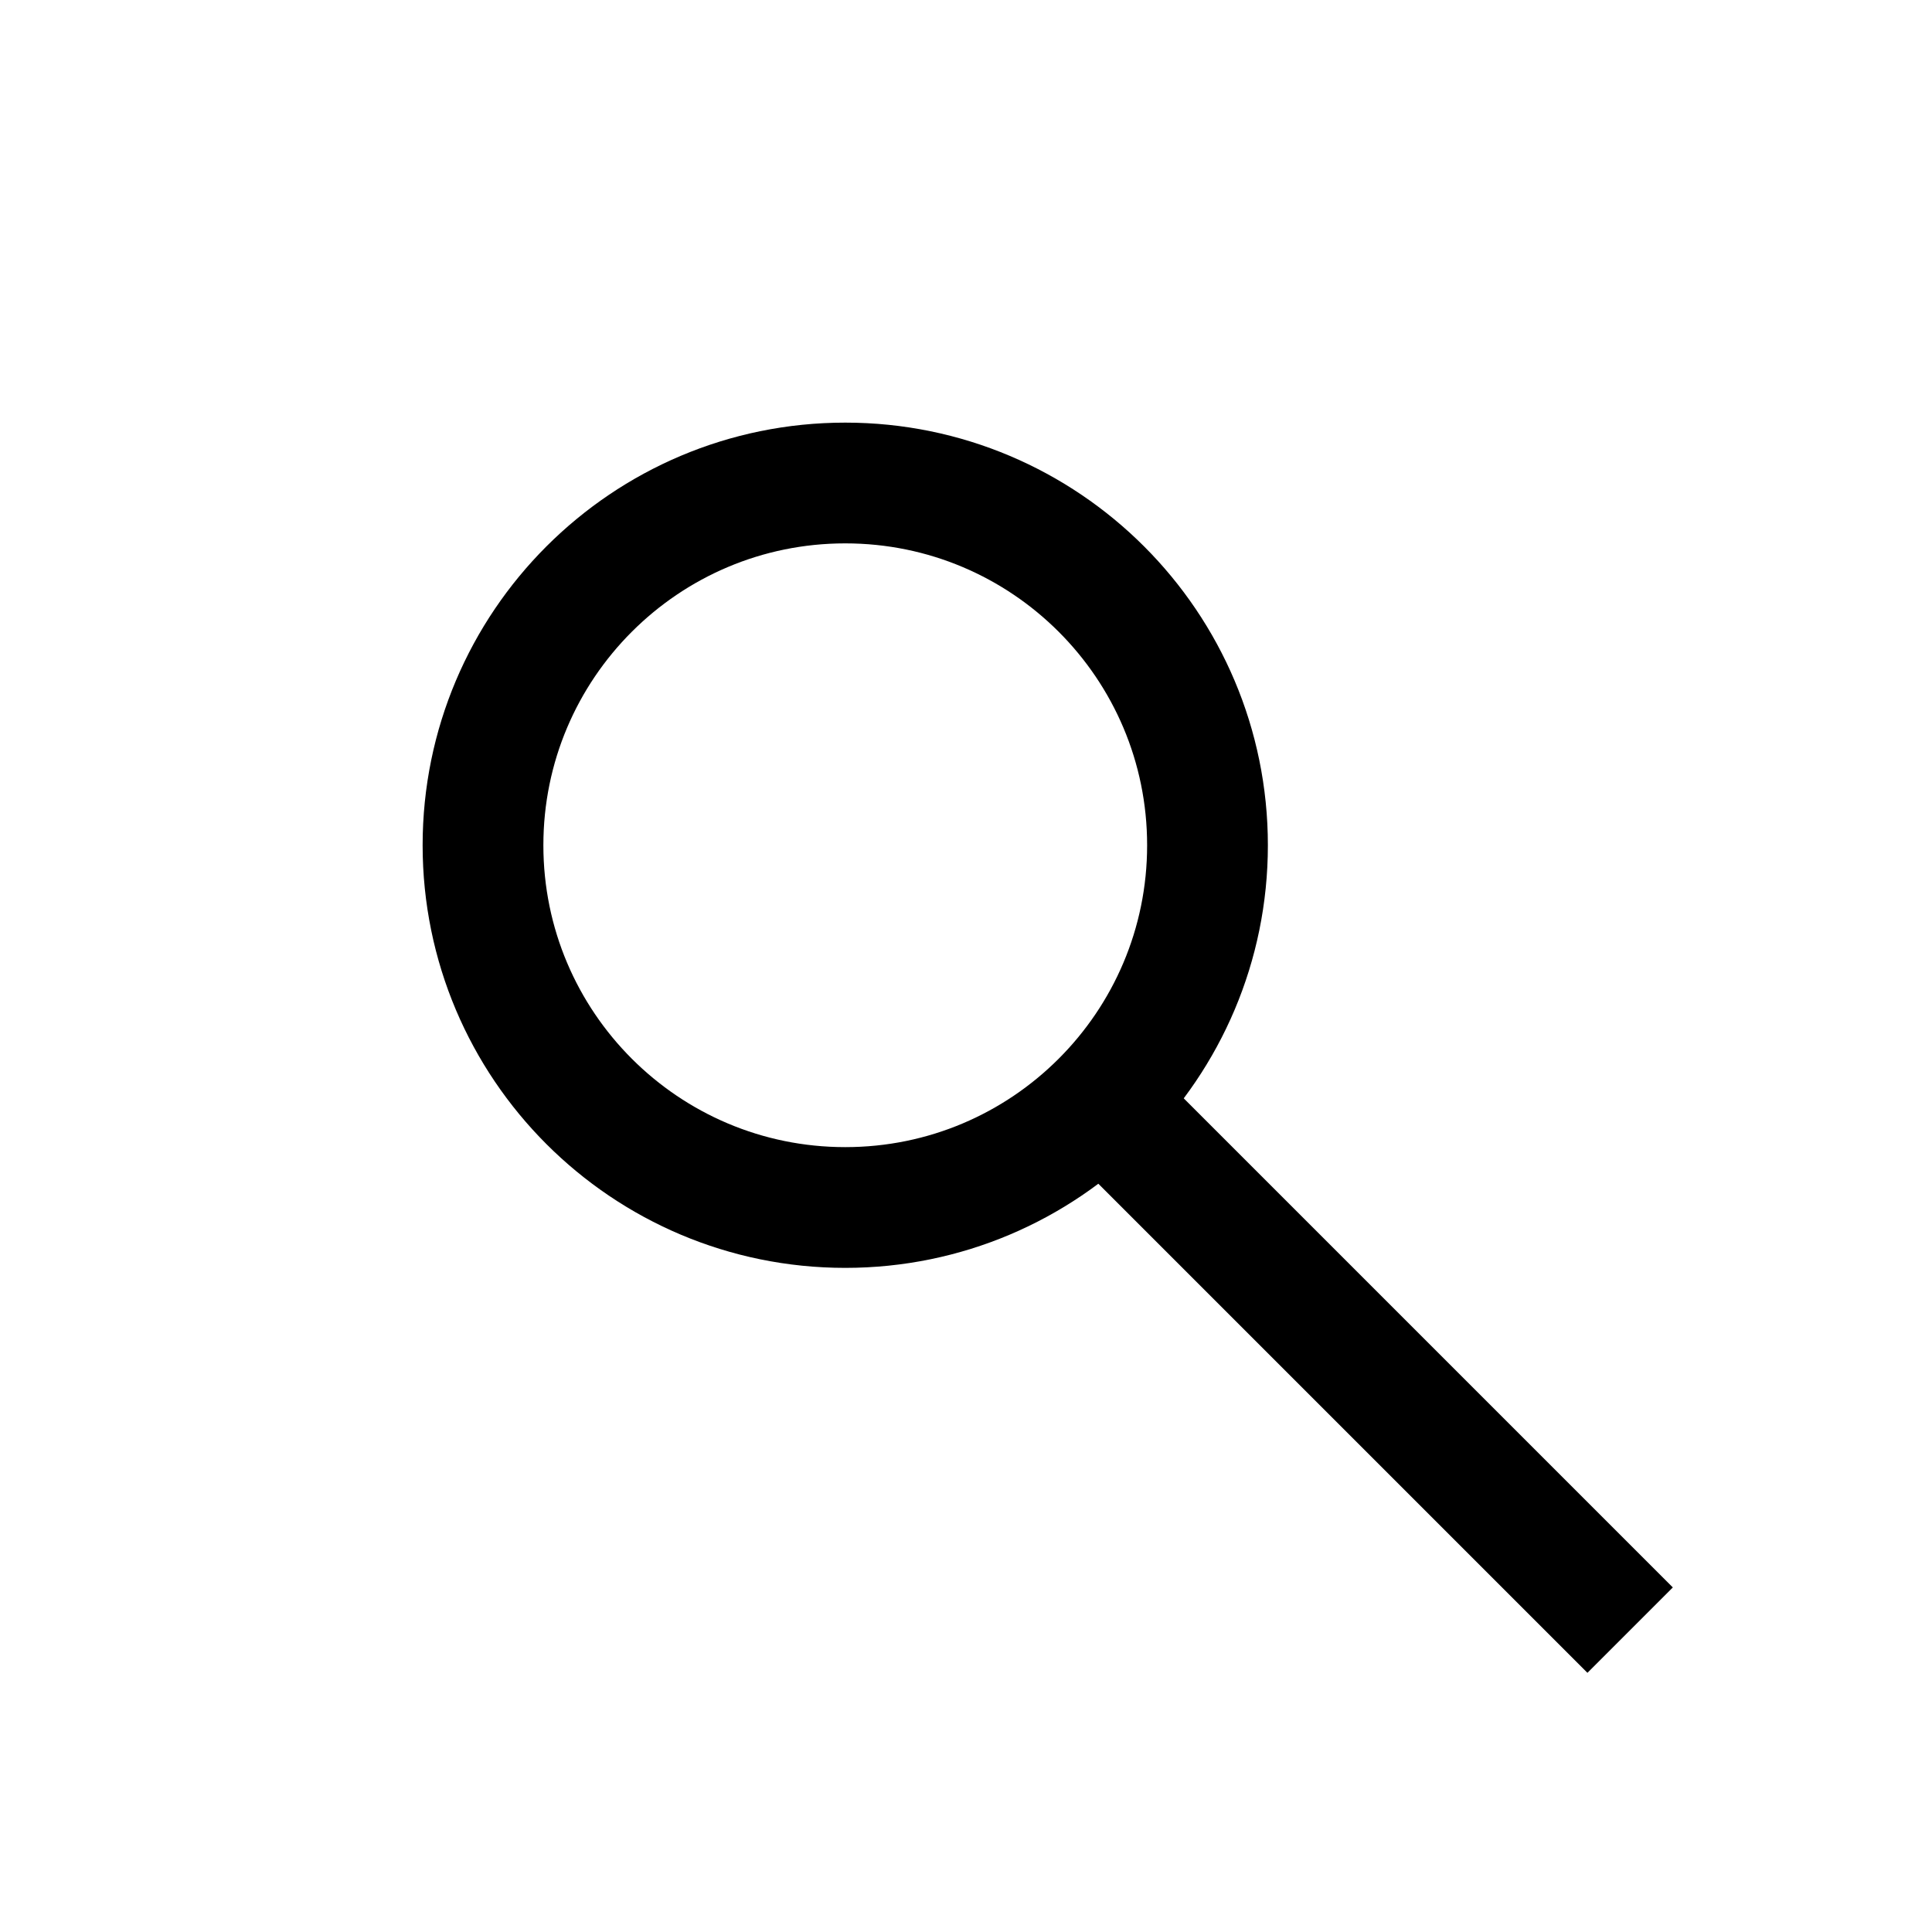
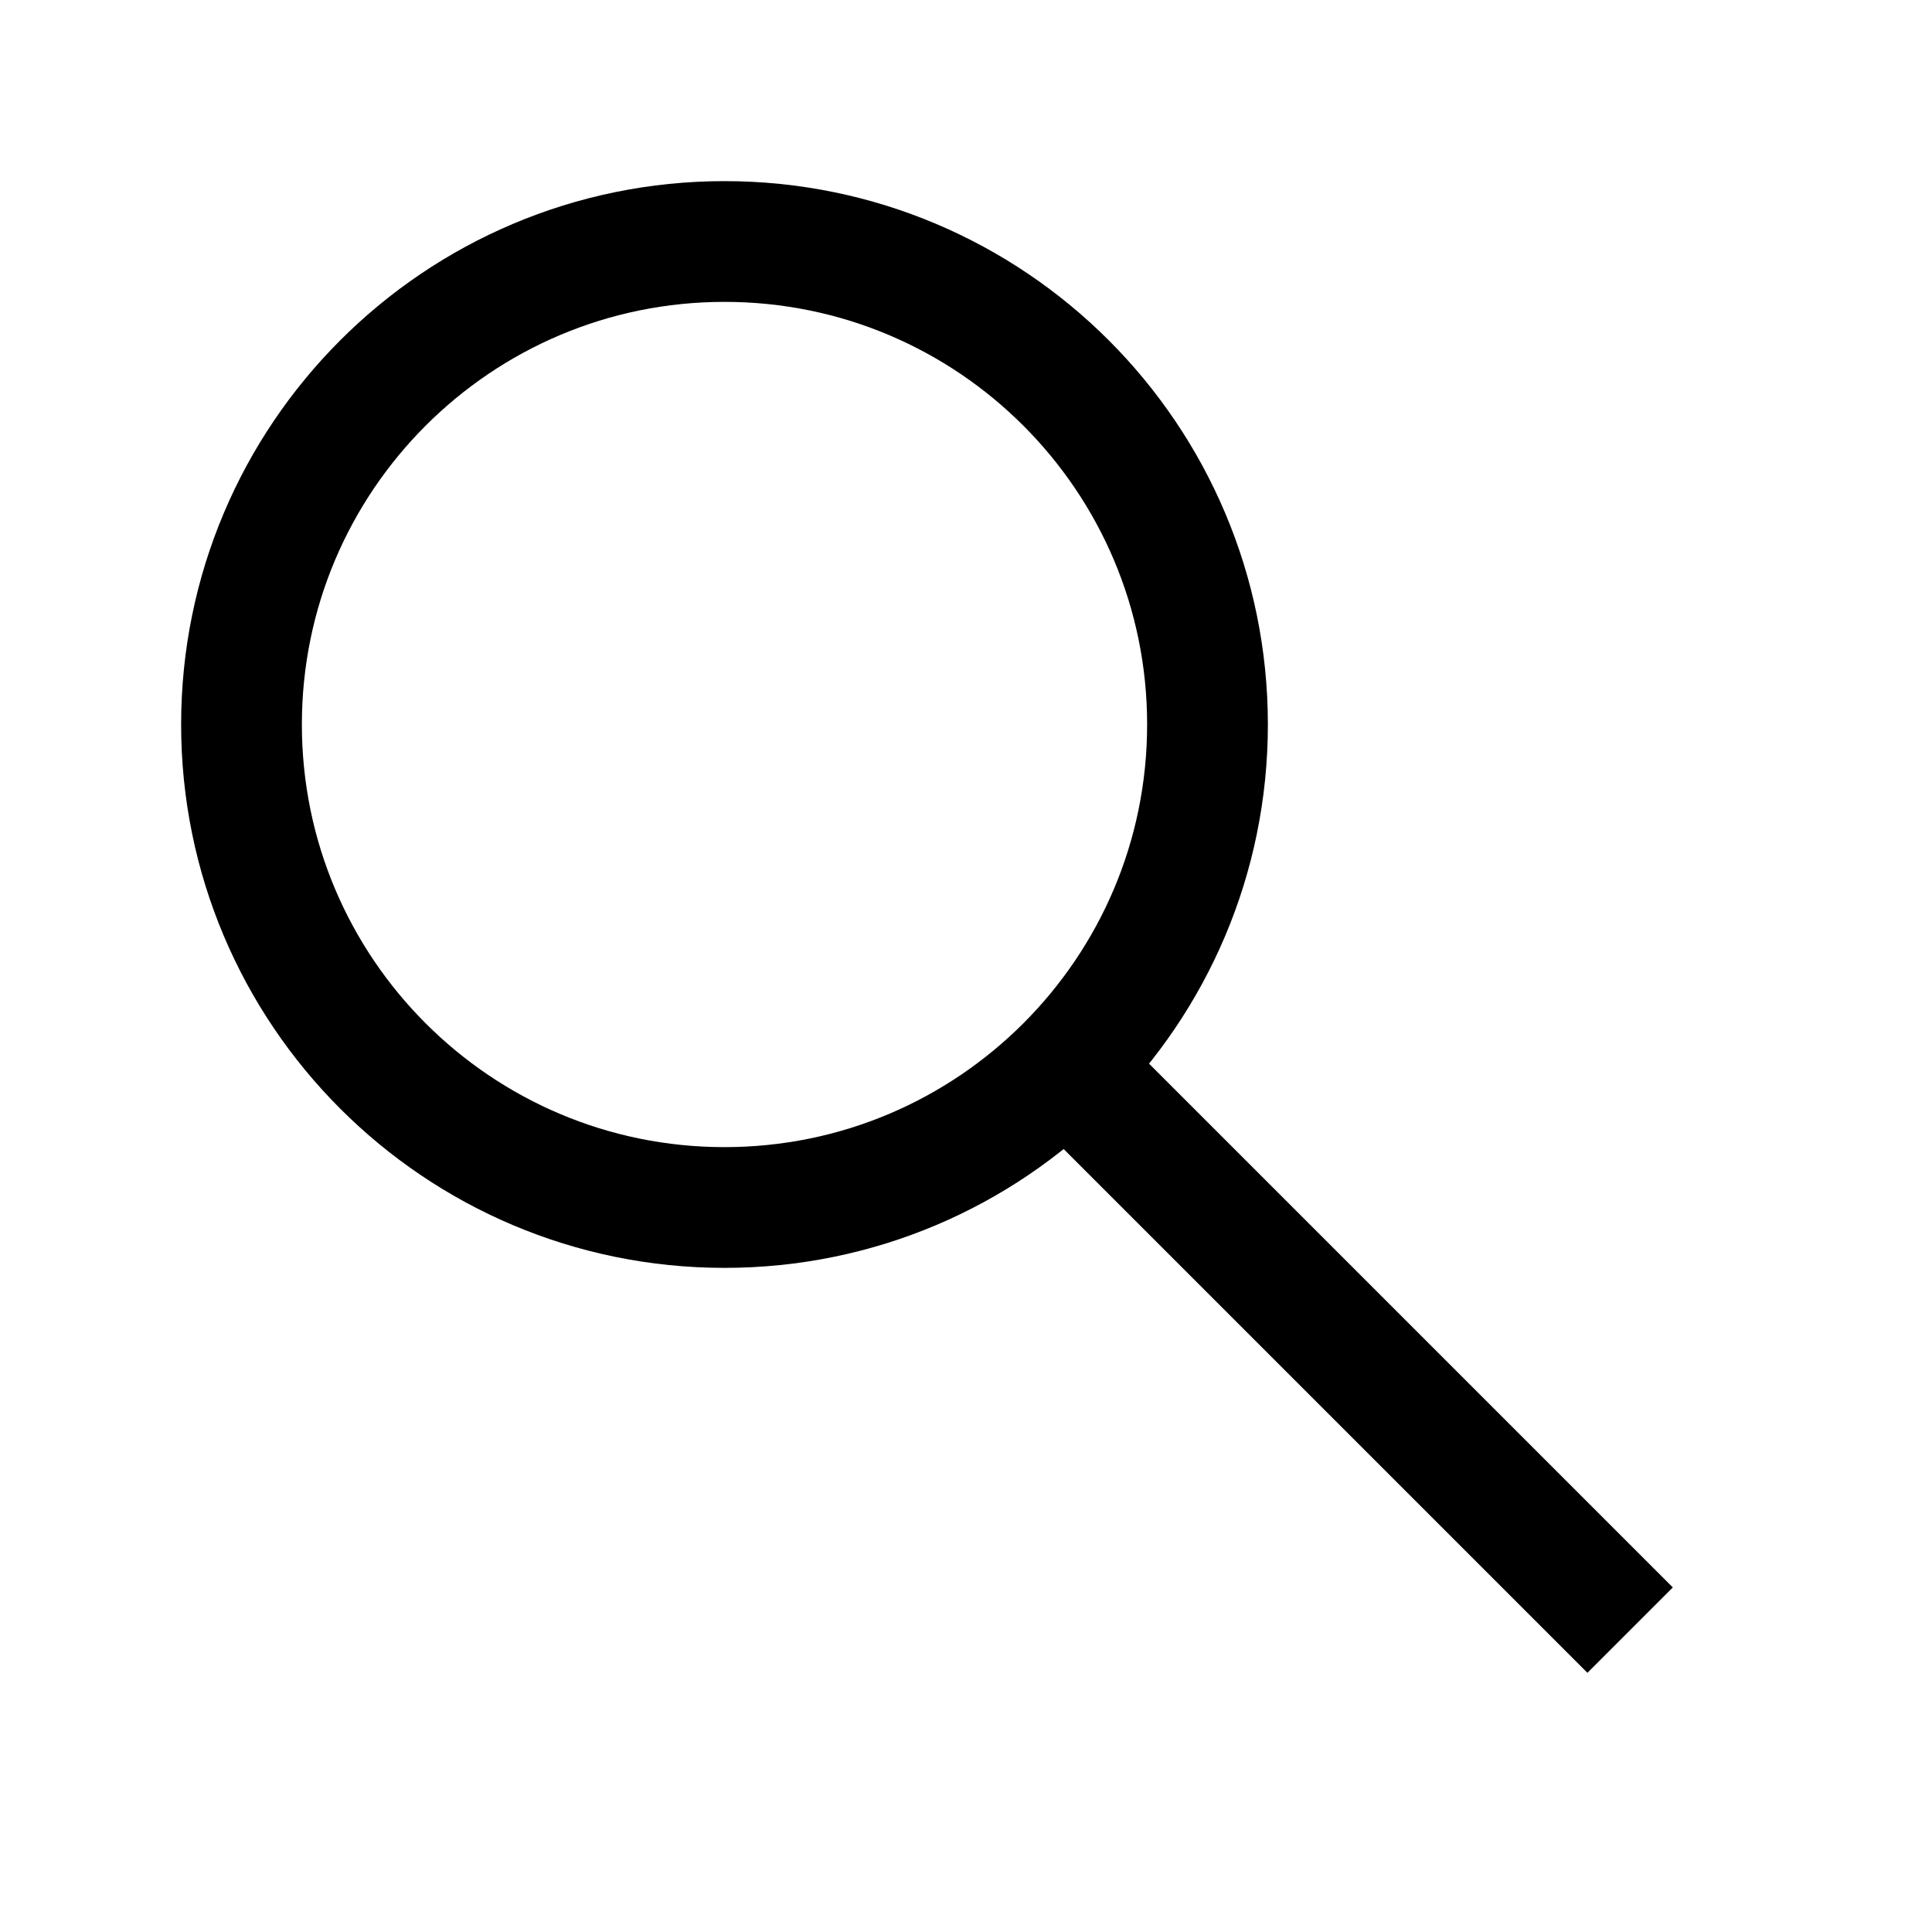
<svg xmlns="http://www.w3.org/2000/svg" id="root" version="1.1" viewBox="0 0 16 16">
-   <circle fill="none" stroke="currentColor" cx="7" cy="7" r="3" />
+   <circle fill="none" stroke="currentColor" cx="6" cy="6" r="4" />
  <path fill="none" stroke="currentColor" d="M 9 9 L 13.5 13.5" />
</svg>
